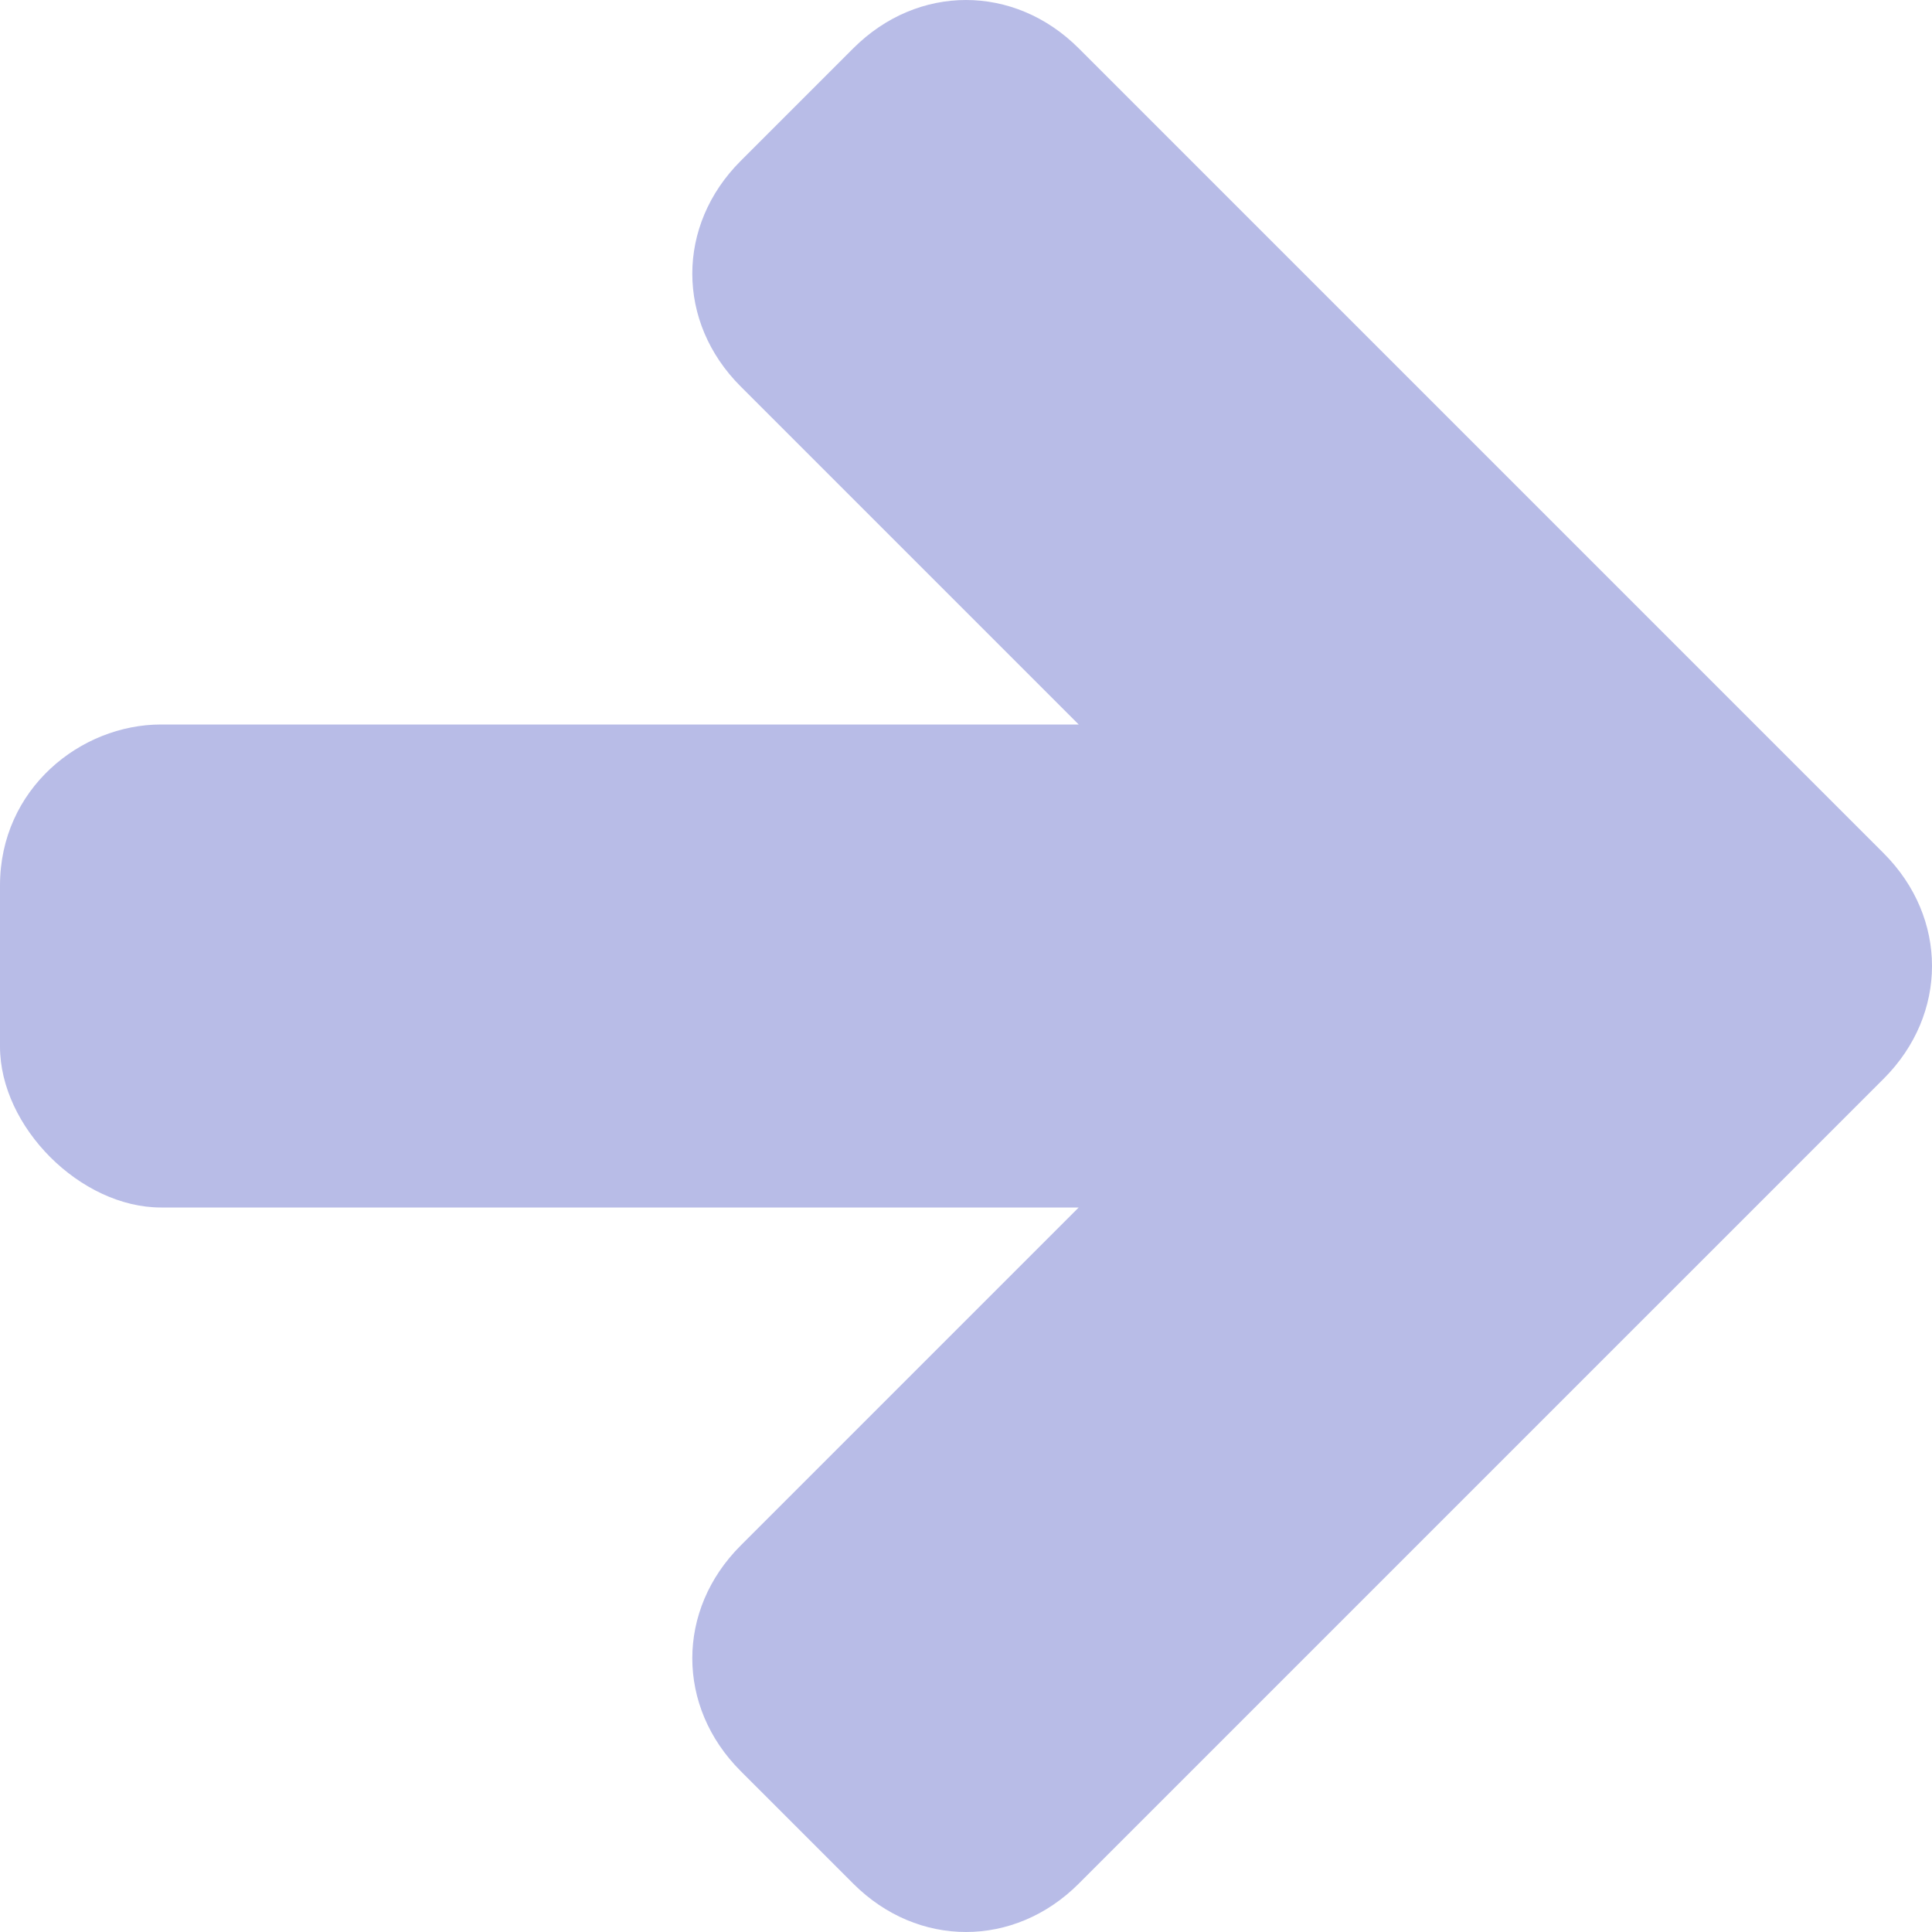
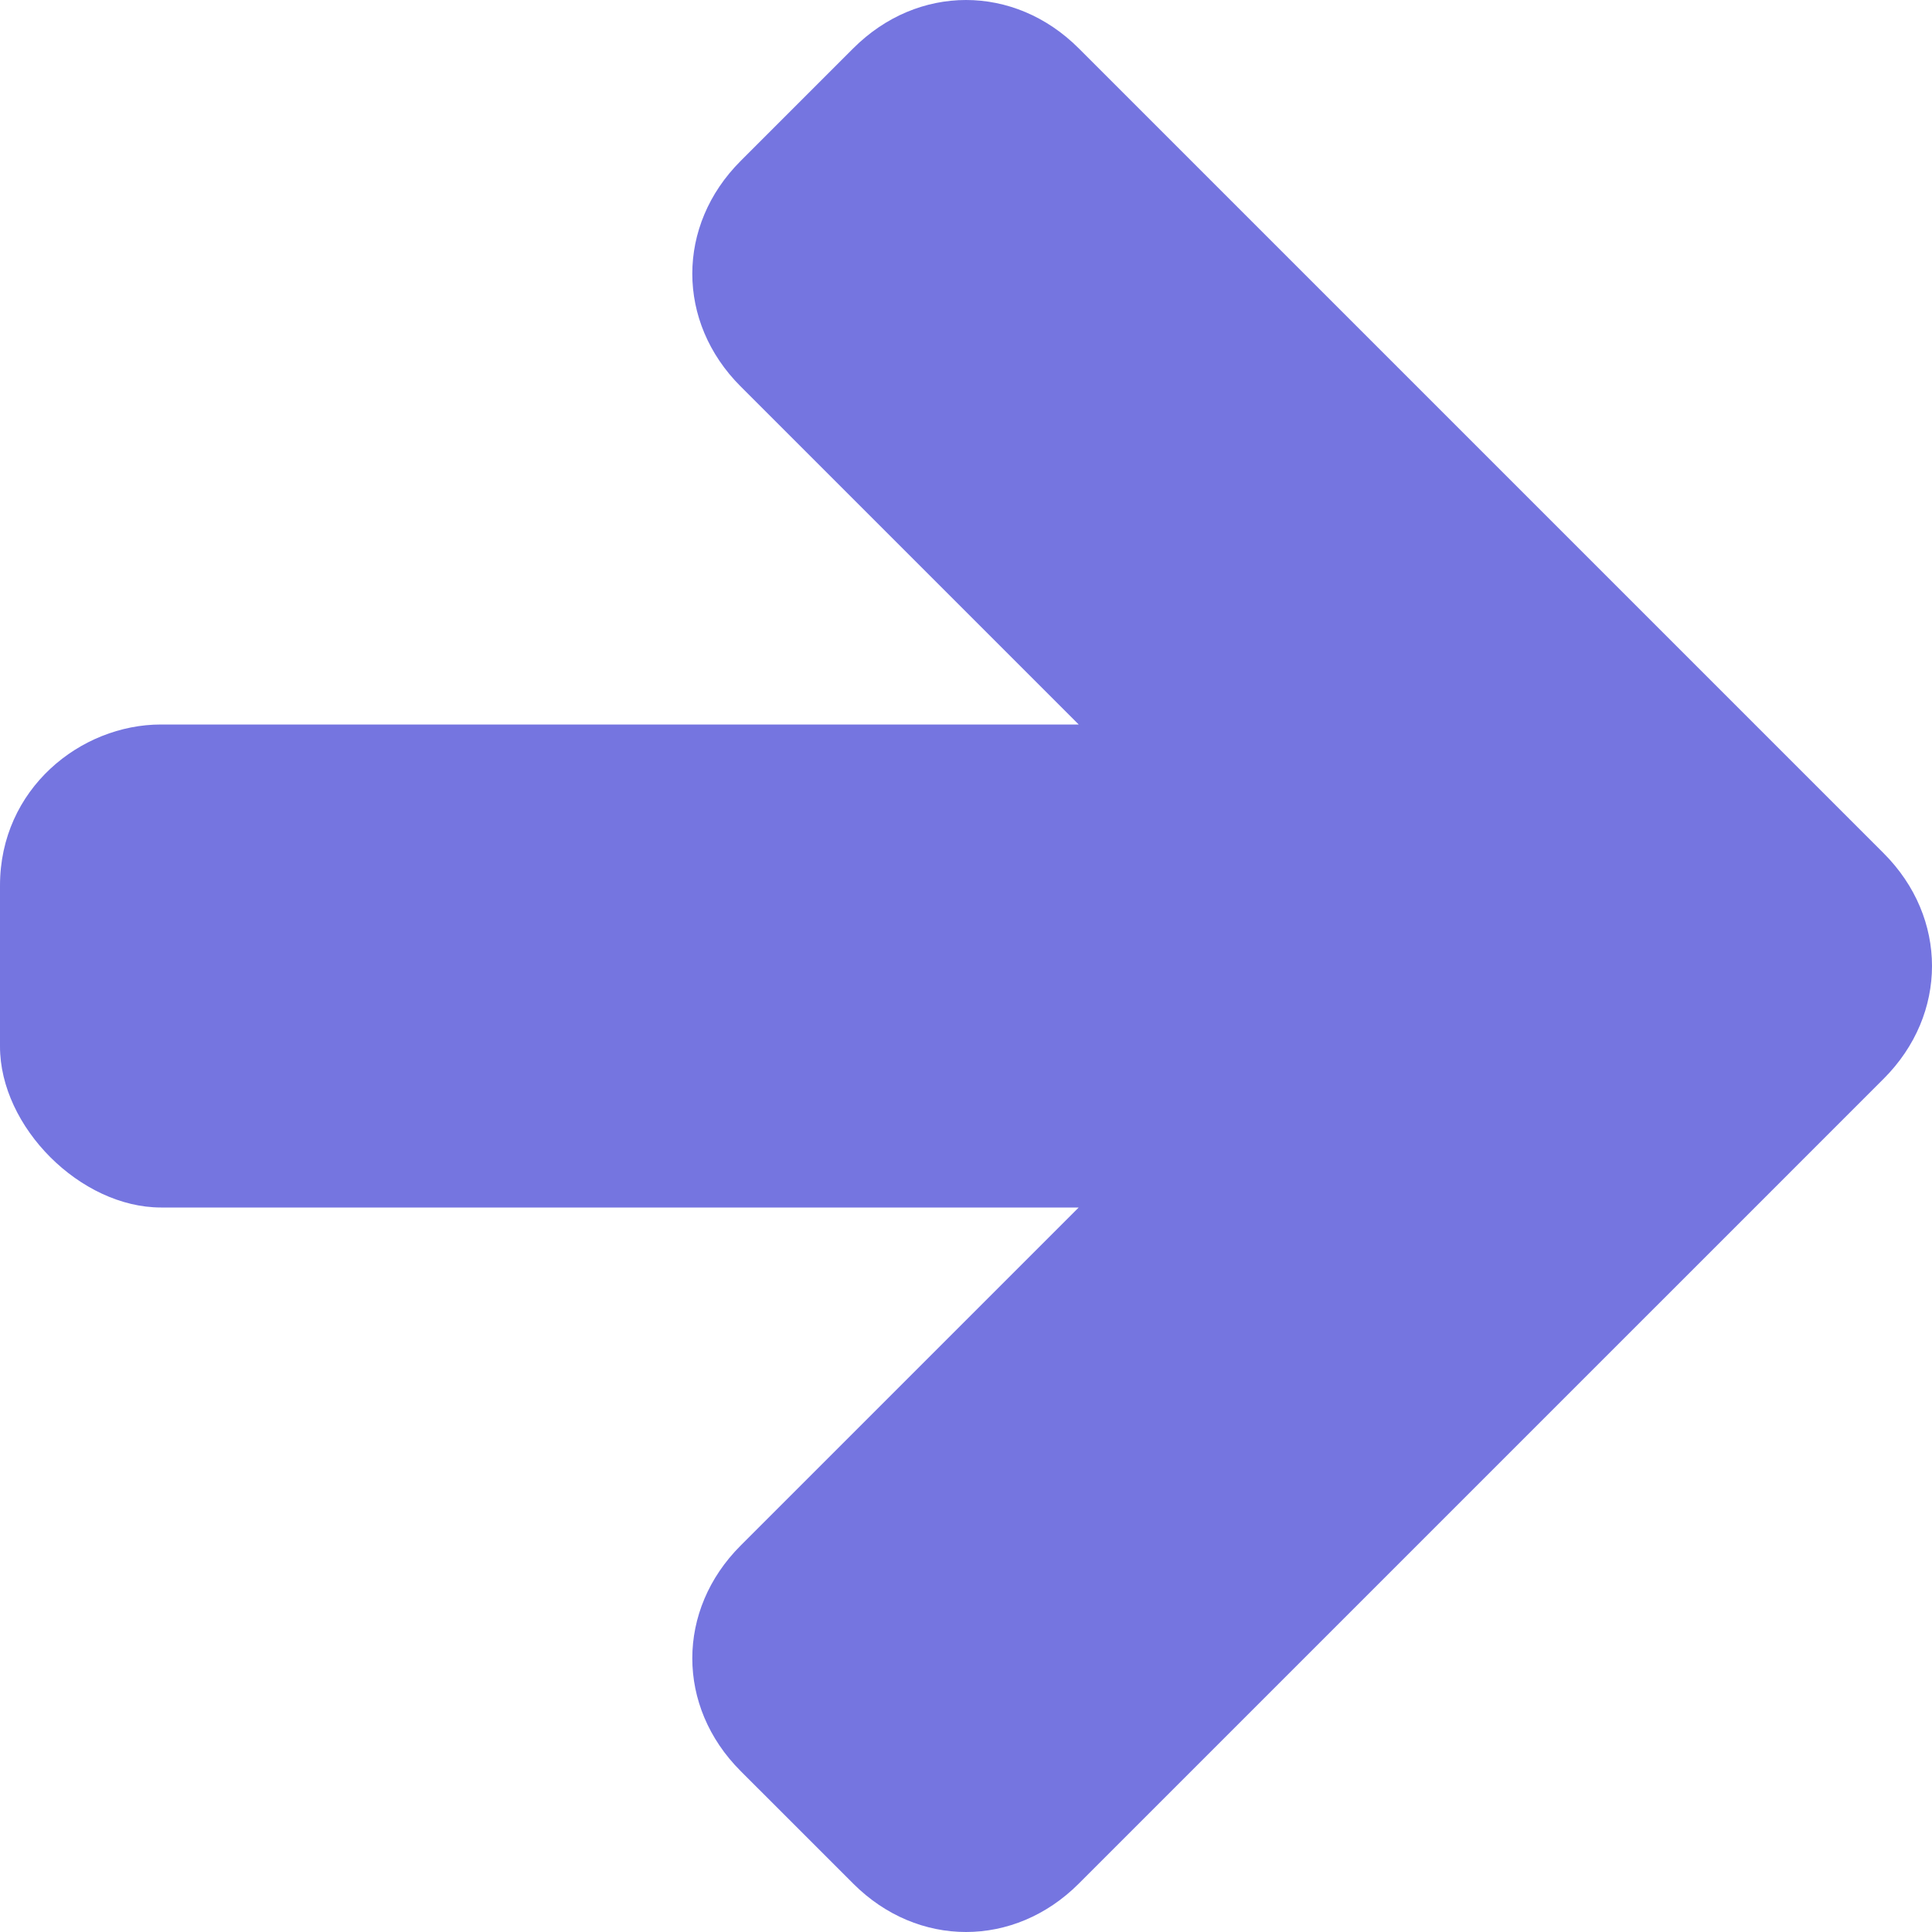
<svg xmlns="http://www.w3.org/2000/svg" width="12" height="12" viewBox="0 0 12 12" preserveAspectRatio="xMinYMid meet" overflow="visible">
-   <path d="M1 4.5h5.7L4.6 2.4c-.4-.4-.4-1 0-1.4l.7-.7c.4-.4 1-.4 1.4 0l5 5c.4.4.4 1 0 1.4l-.7.7-4.3 4.3c-.4.4-1 .4-1.4 0l-.7-.7c-.4-.4-.4-1 0-1.4l2.1-2.1H1c-.5 0-1-.5-1-1v-1c0-.6.5-1 1-1z" fill="#b8bce7" />
+   <path d="M1 4.5h5.7L4.6 2.4c-.4-.4-.4-1 0-1.4l.7-.7c.4-.4 1-.4 1.4 0l5 5c.4.4.4 1 0 1.4l-.7.7-4.3 4.3c-.4.4-1 .4-1.4 0l-.7-.7c-.4-.4-.4-1 0-1.4l2.1-2.1H1c-.5 0-1-.5-1-1v-1c0-.6.5-1 1-1z" fill="#7575E0" />
</svg>
